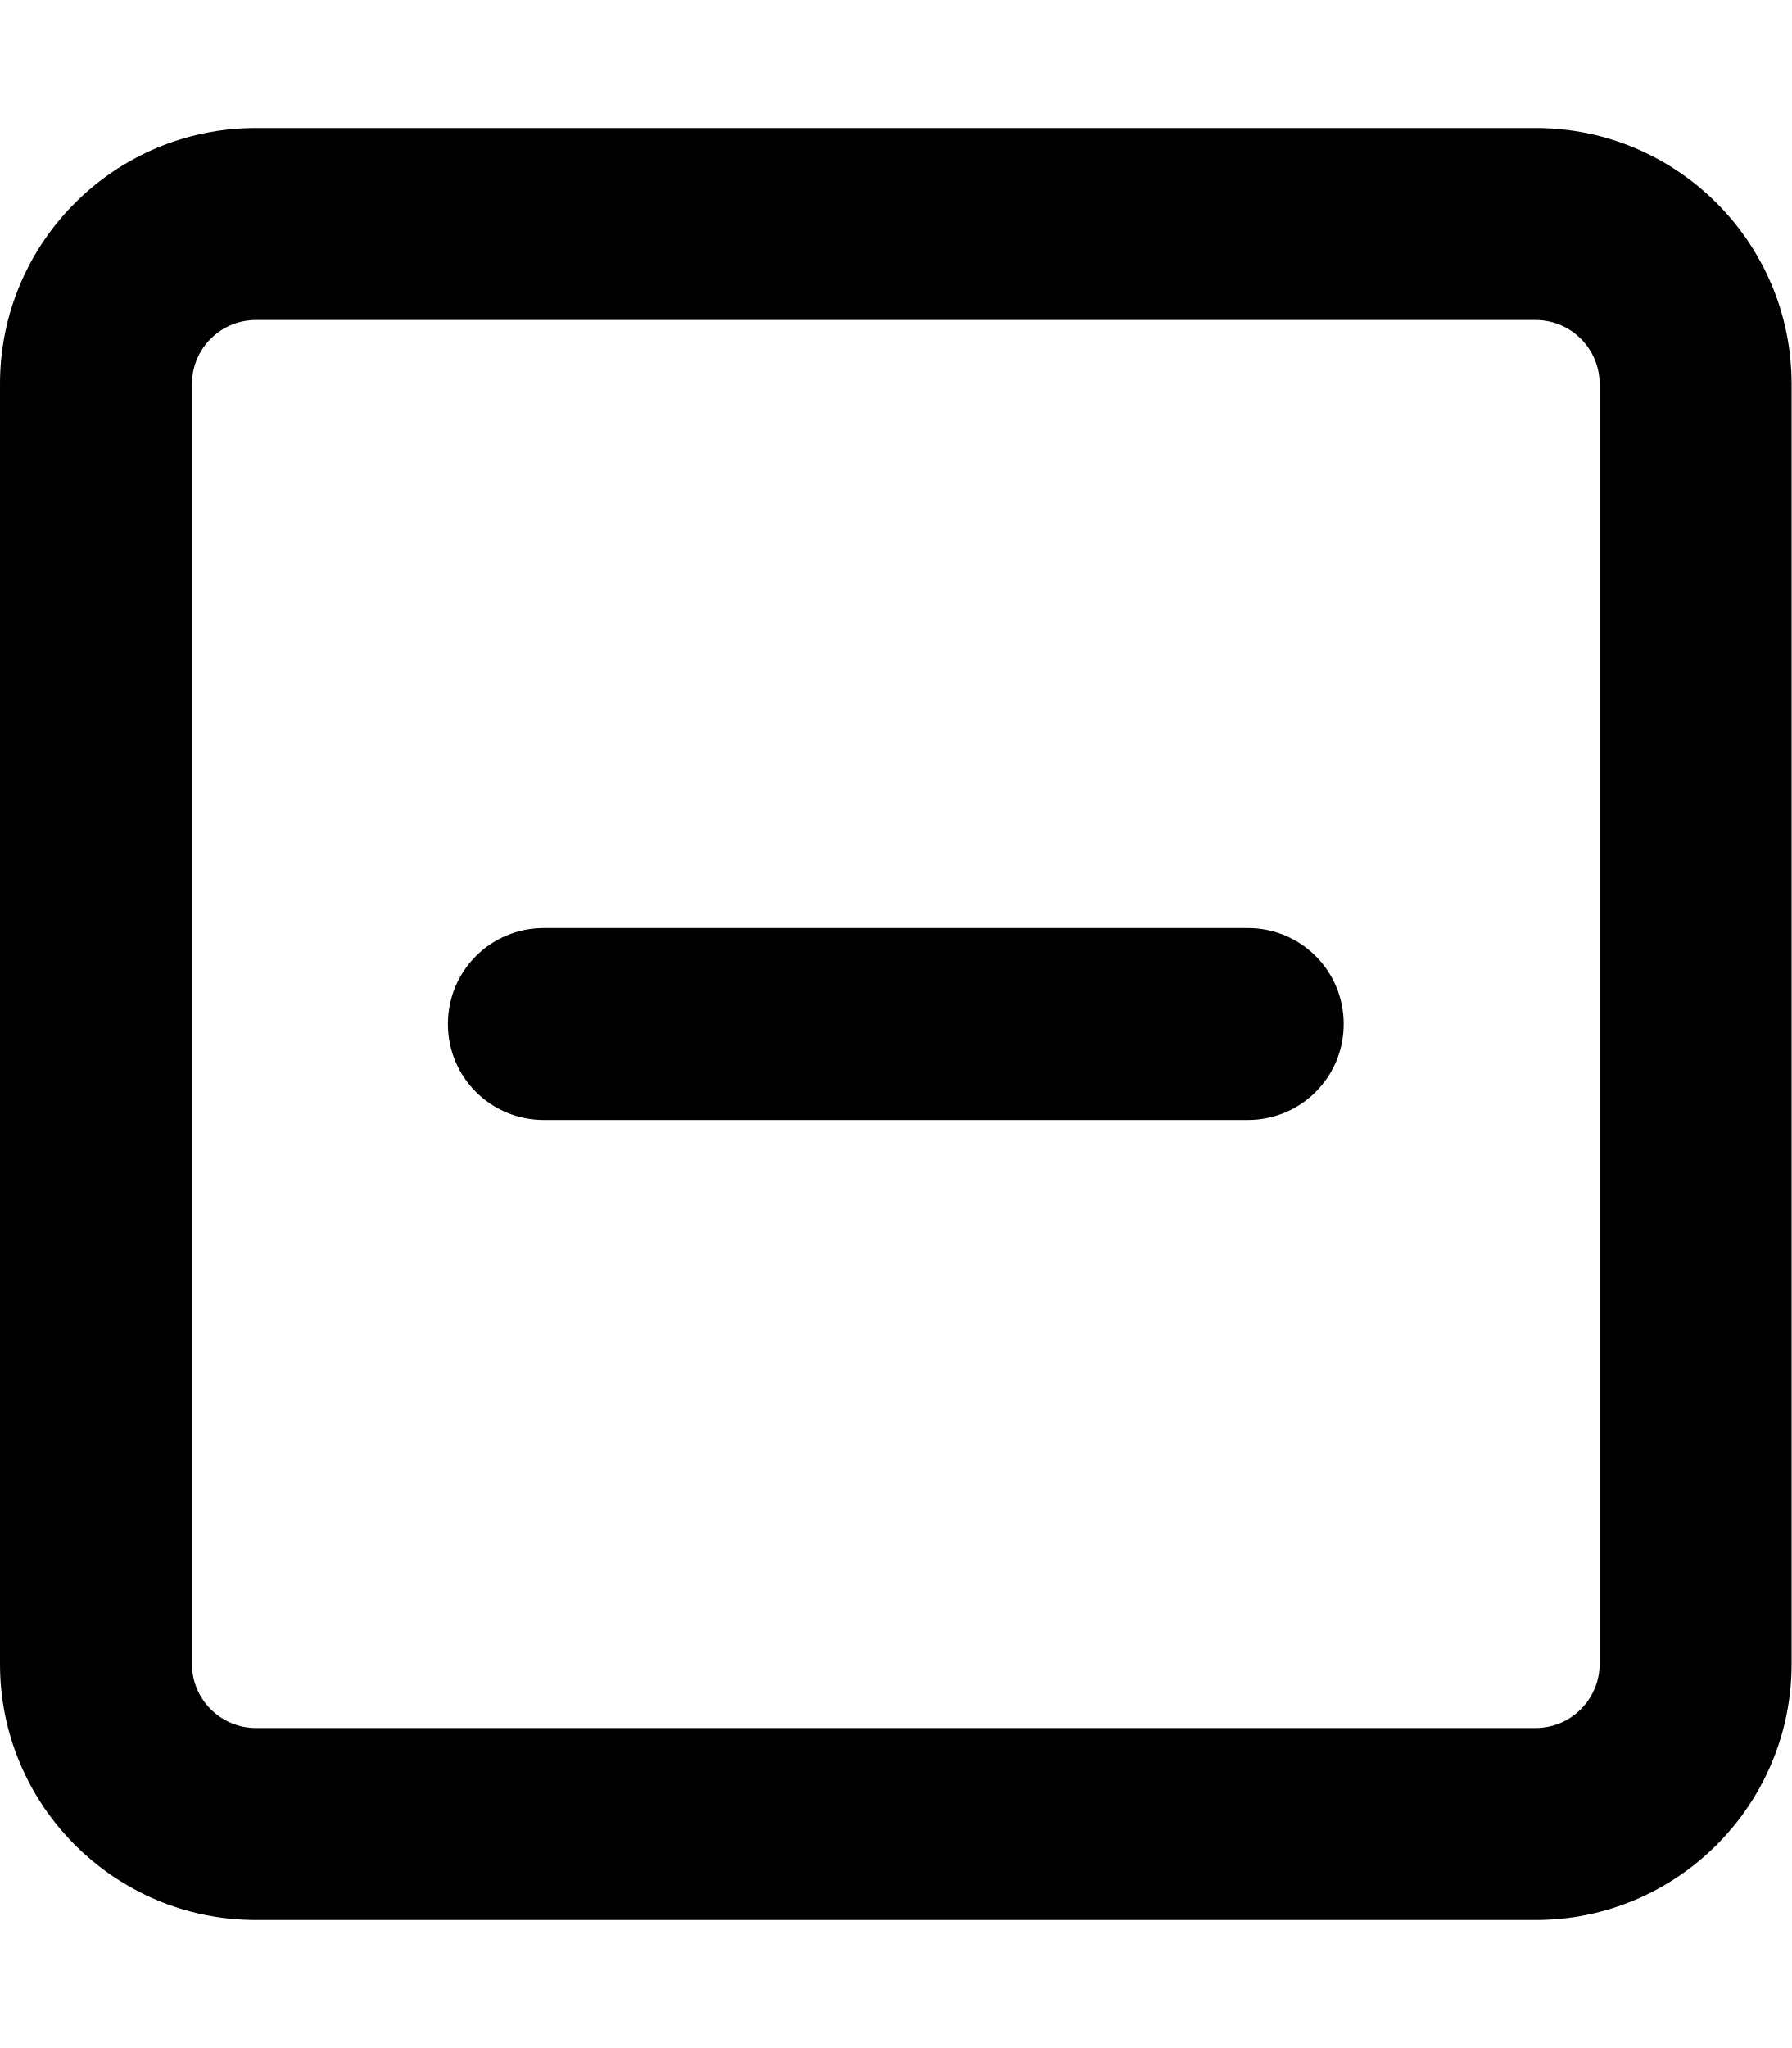
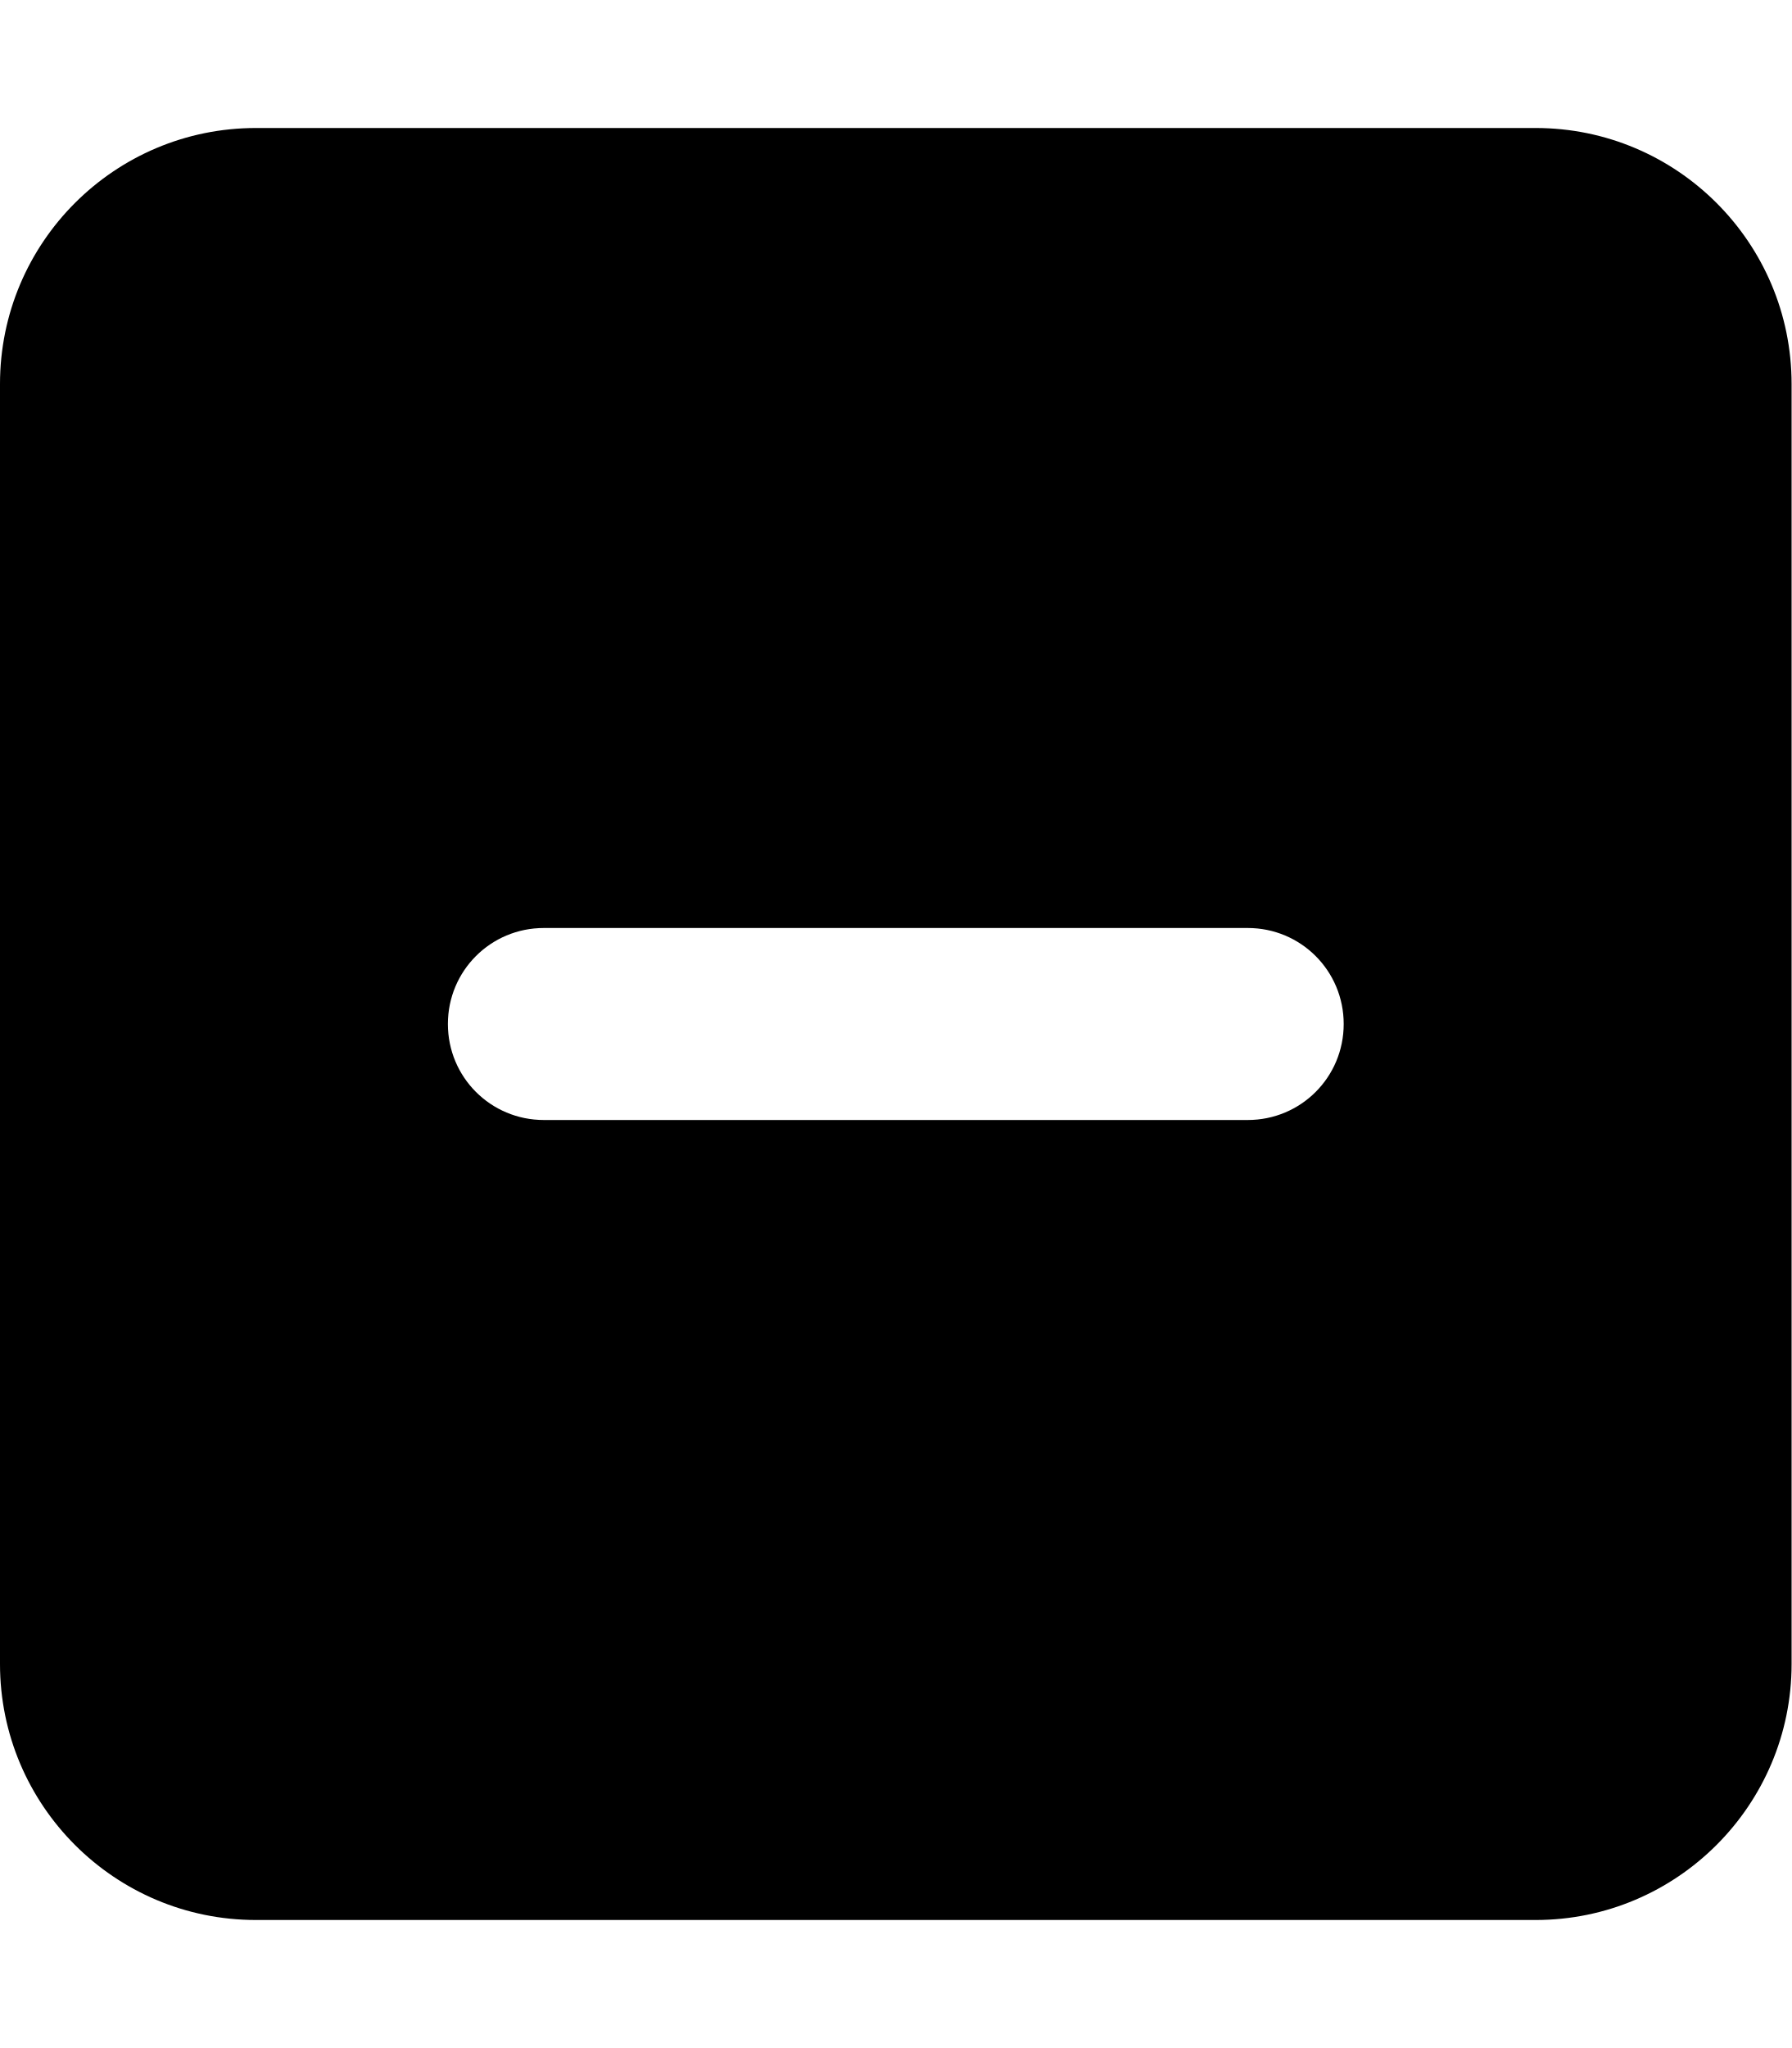
<svg xmlns="http://www.w3.org/2000/svg" viewBox="0 0 448 512">
-   <path d="M312 232C325.3 232 336 242.7 336 256C336 269.3 325.3 280 312 280H136C122.7 280 112 269.3 112 256C112 242.7 122.7 232 136 232H312zM0 96C0 60.65 28.65 32 64 32H384C419.3 32 448 60.65 448 96V416C448 451.3 419.3 480 384 480H64C28.65 480 0 451.3 0 416V96zM48 96V416C48 424.8 55.16 432 64 432H384C392.8 432 400 424.8 400 416V96C400 87.16 392.8 80 384 80H64C55.16 80 48 87.16 48 96z" />
+   <path d="M384 32C419.3 32 448 60.65 448 96V416C448 451.3 419.3 480 384 480H64C28.65 480 0 451.3 0 416V96C0 60.65 28.65 32 64 32H384zM136 232C122.7 232 112 242.7 112 256C112 269.3 122.7 280 136 280H312C325.3 280 336 269.3 336 256C336 242.7 325.3 232 312 232H136z" />
</svg>
